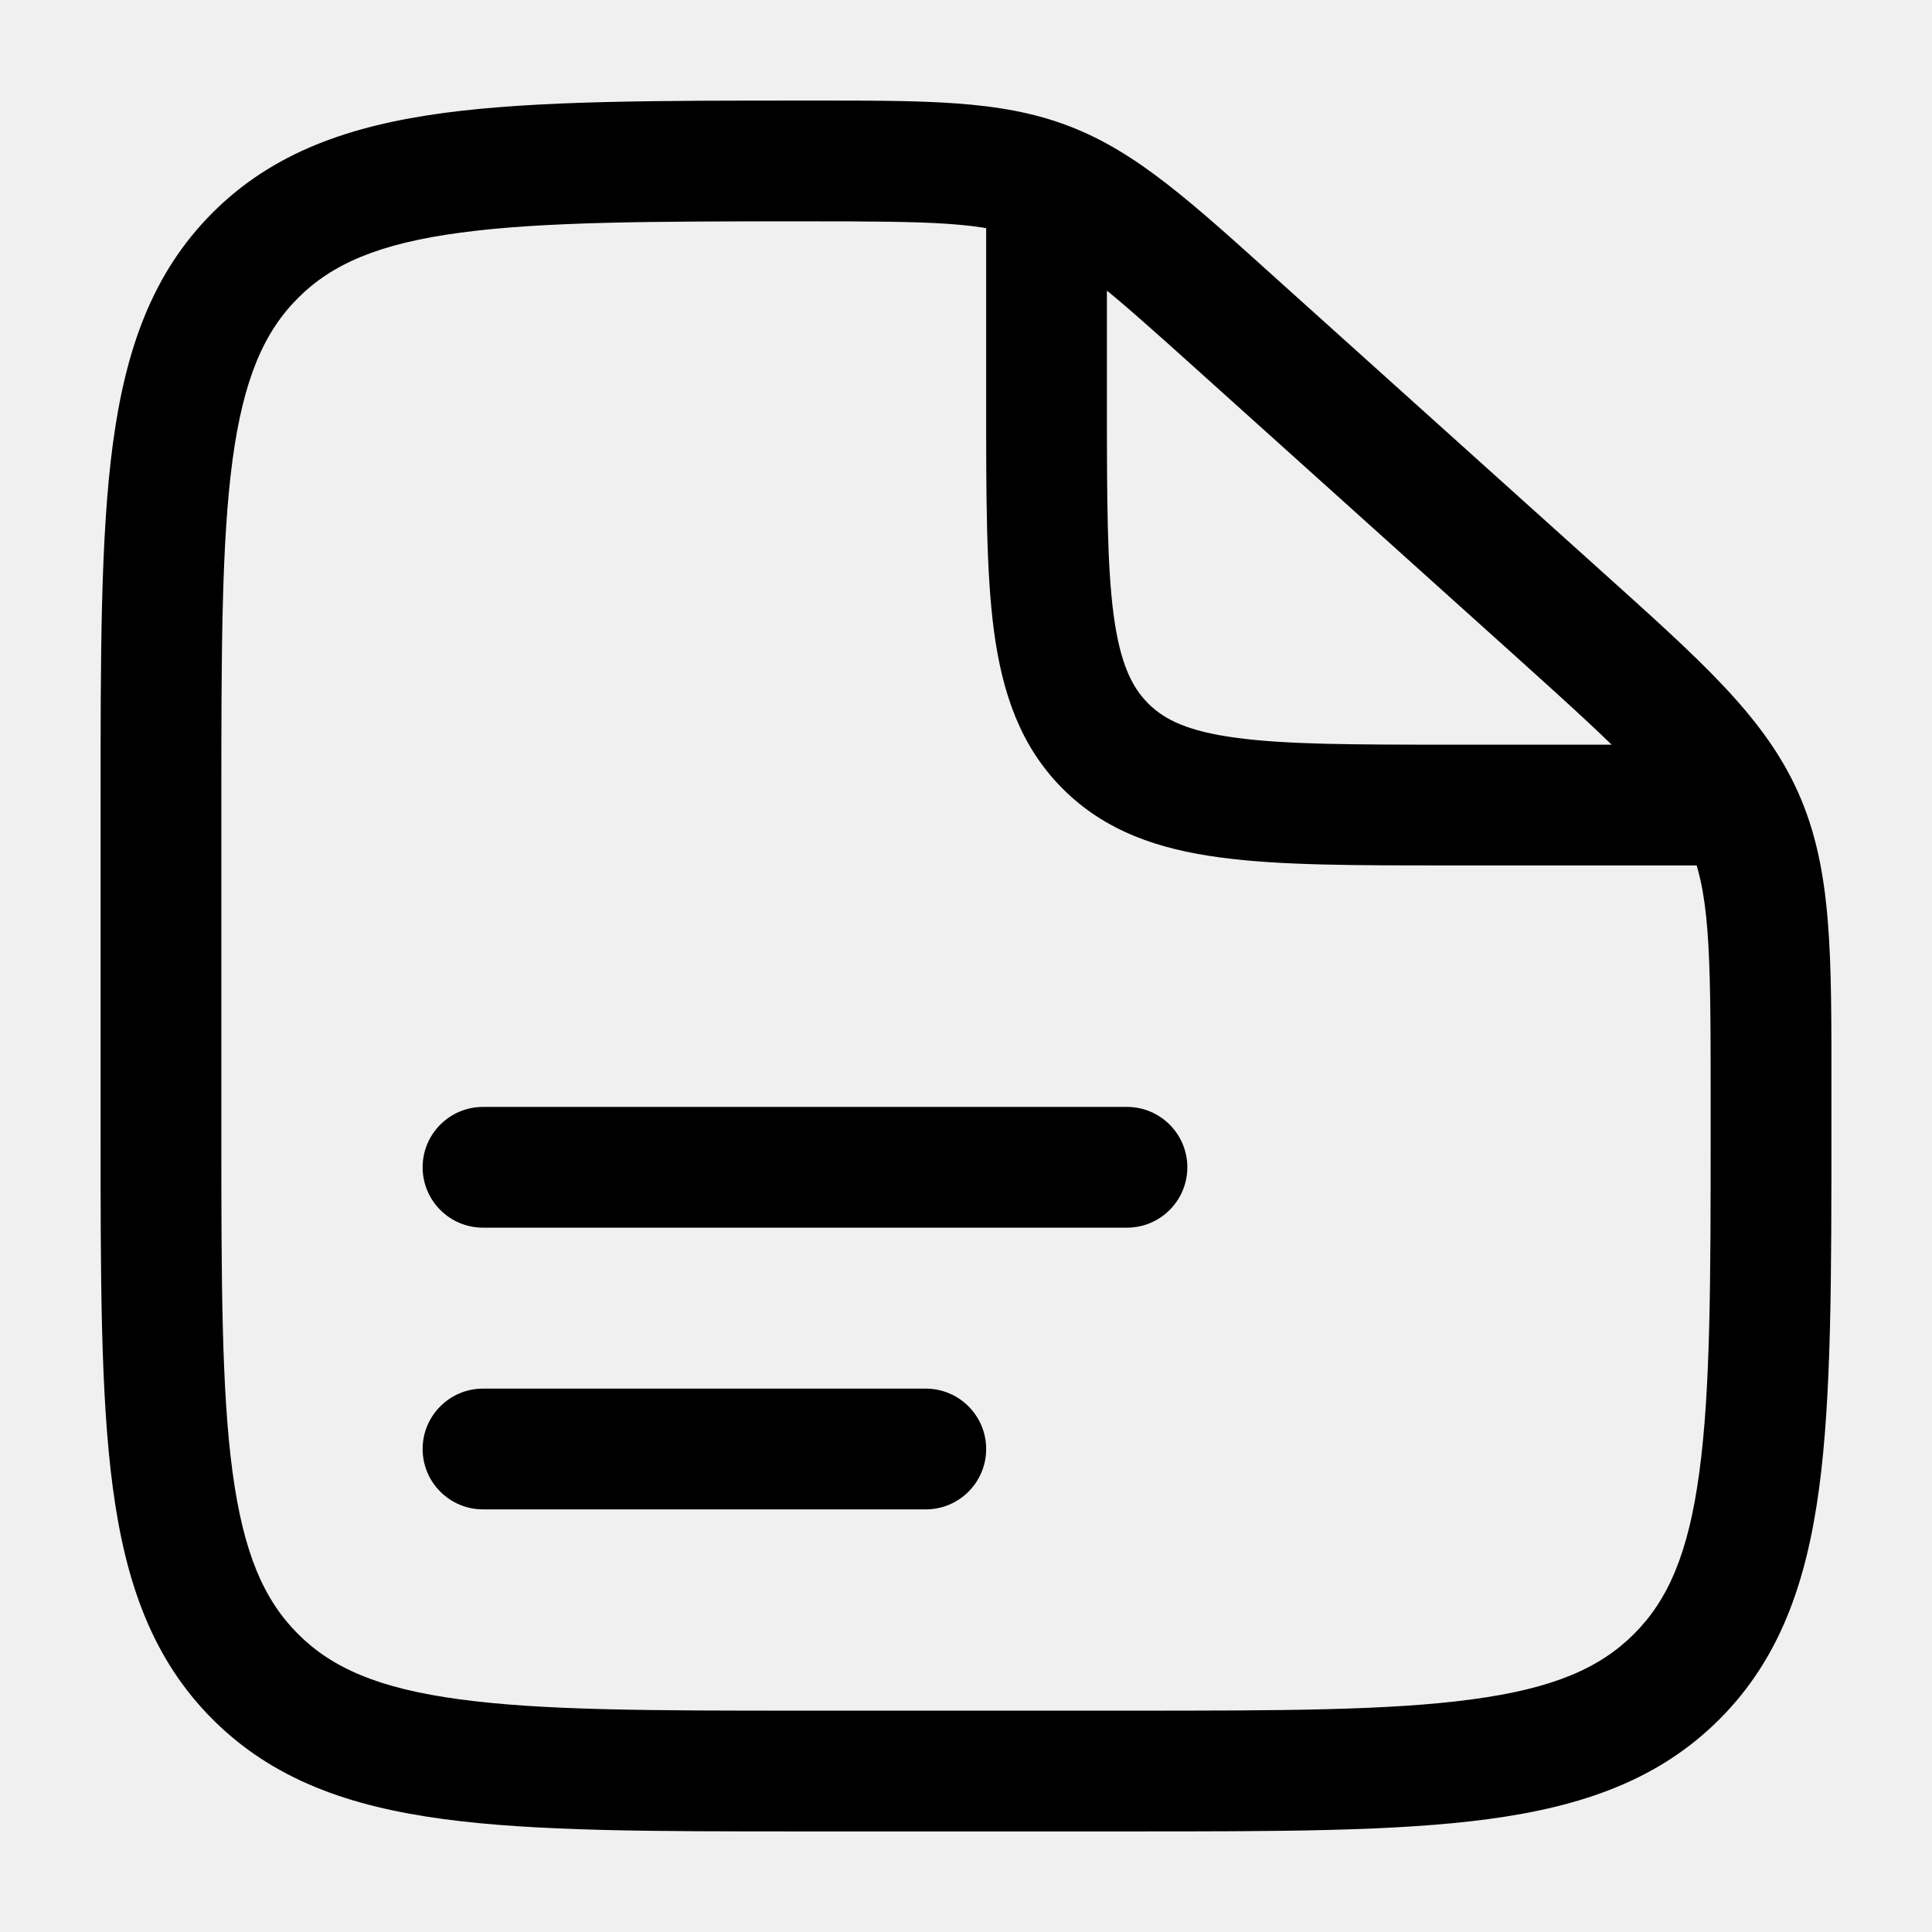
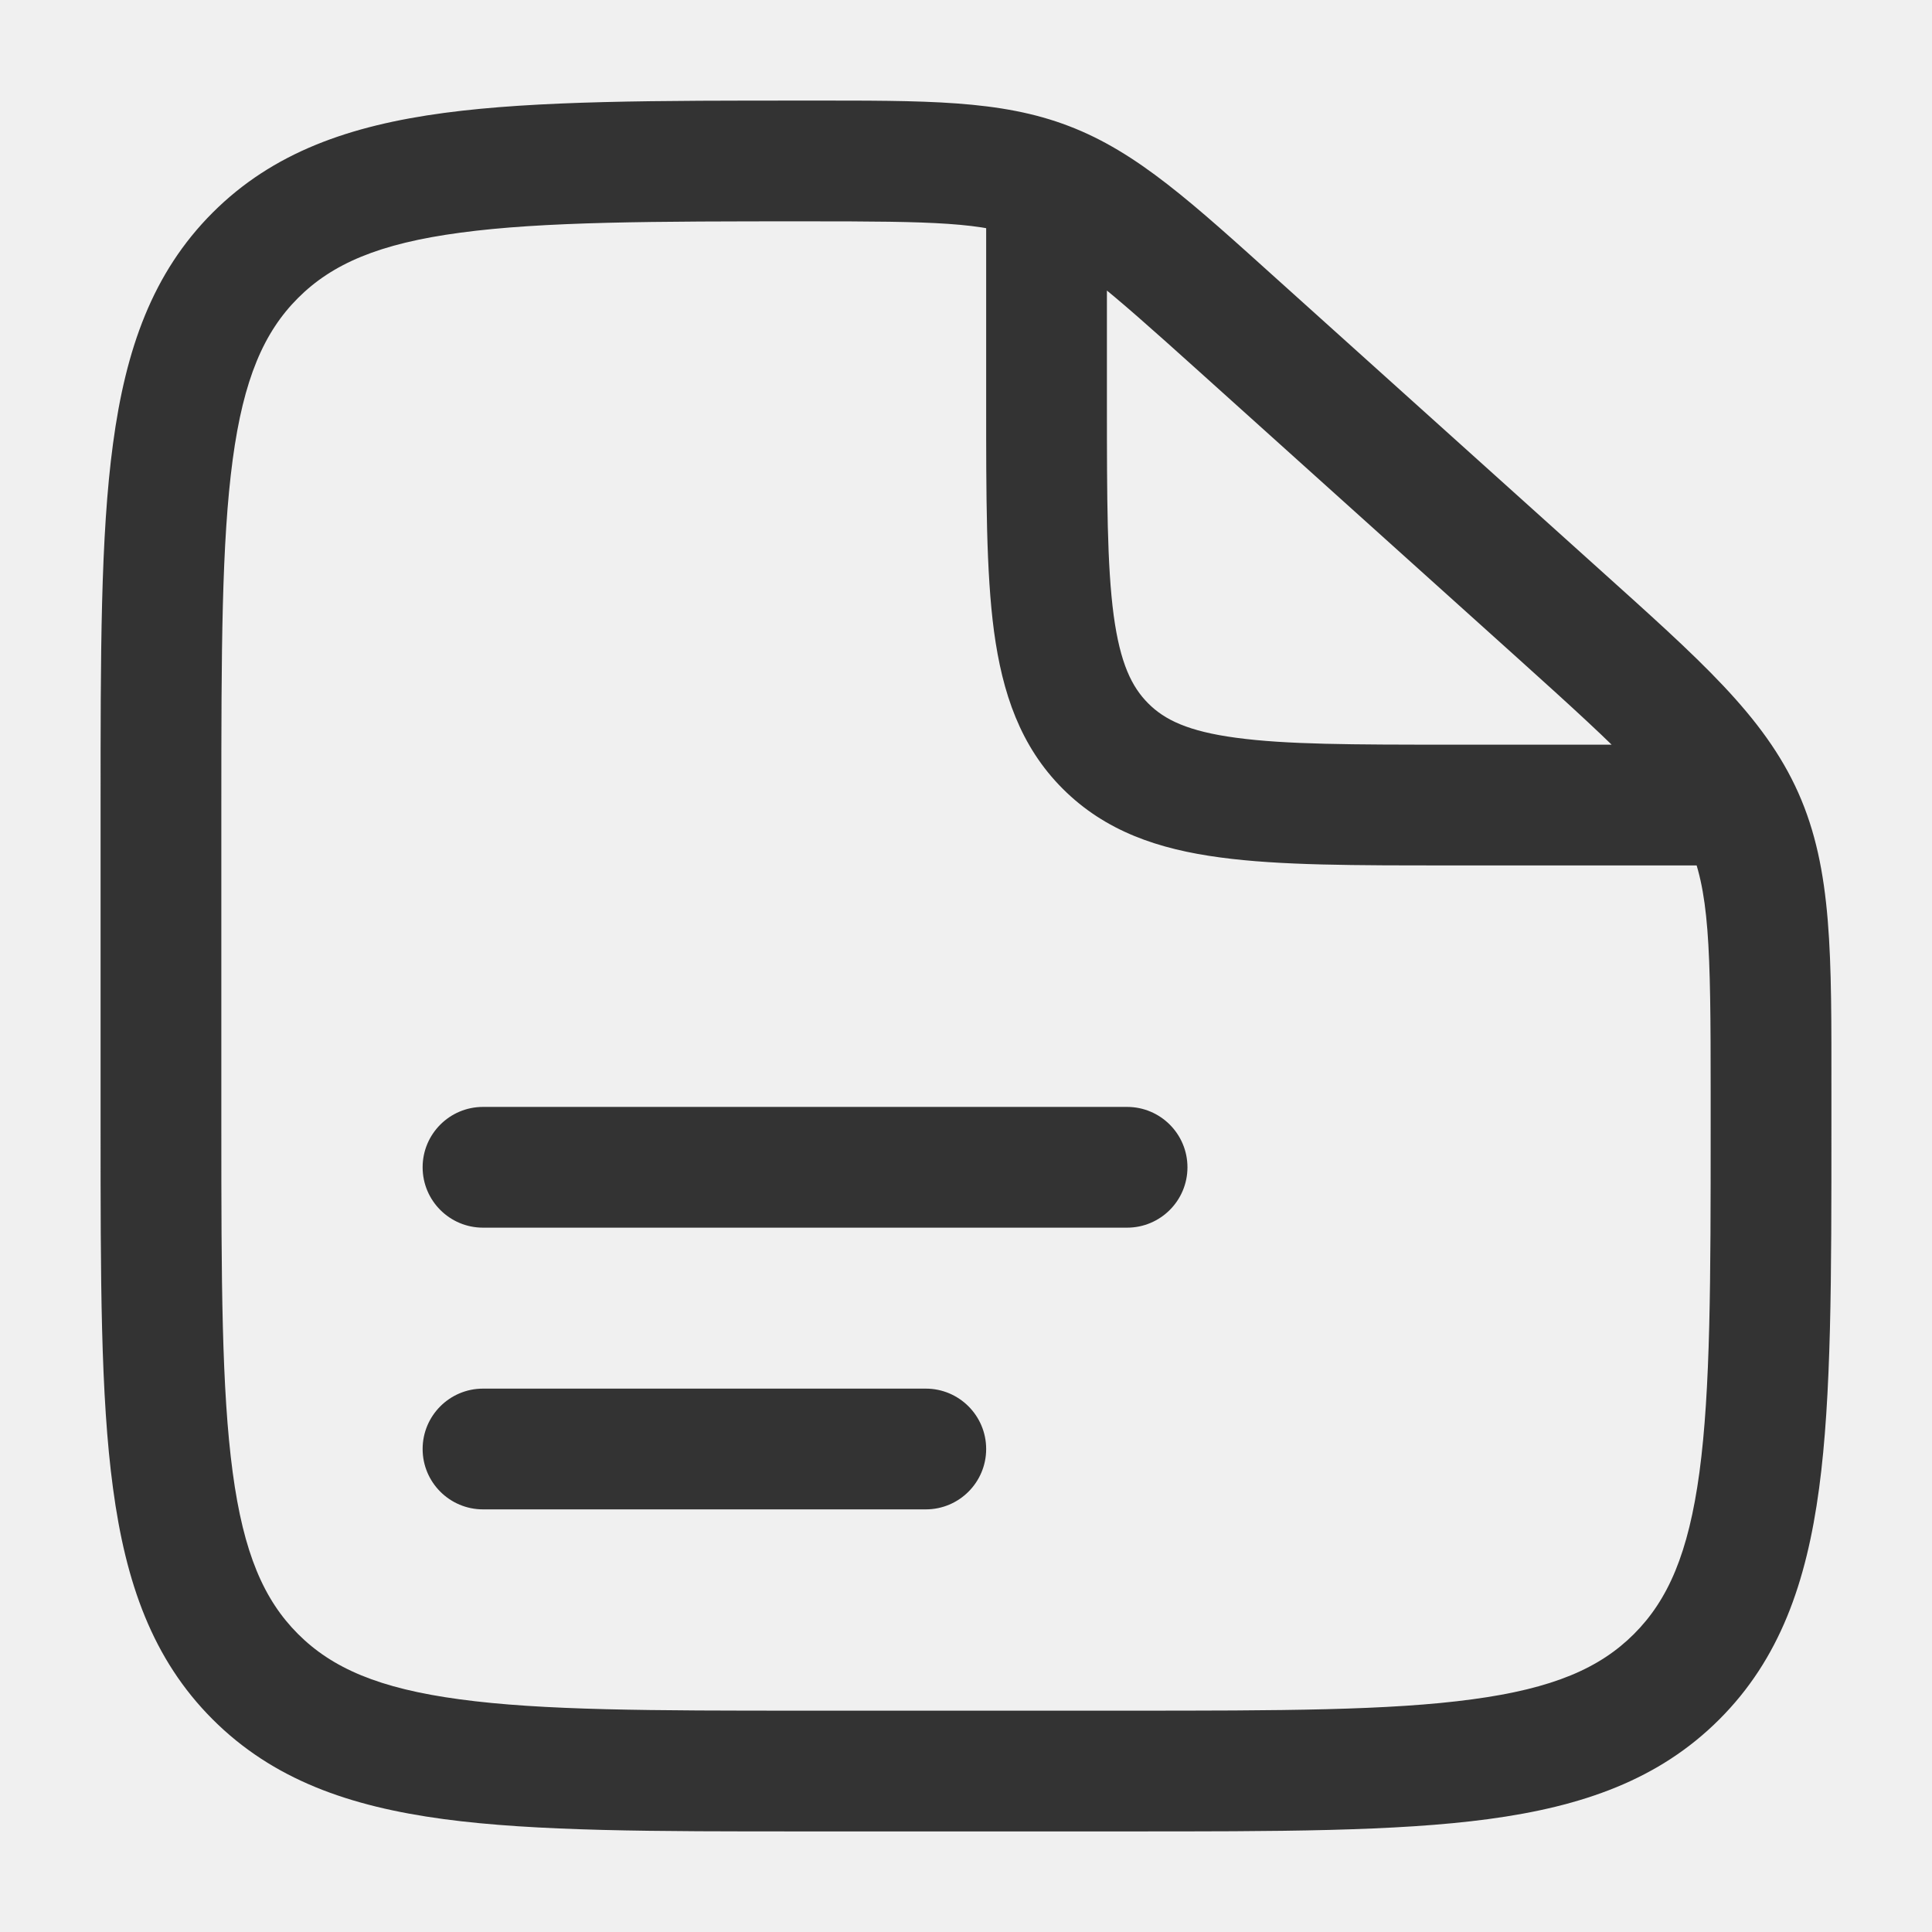
<svg xmlns="http://www.w3.org/2000/svg" width="16" height="16" viewBox="0 0 16 16" fill="none">
-   <g clip-path="url(#clip0_23_2238)">
-     <path d="M10.262 2.702L9.927 3.074V3.074L10.262 2.702ZM12.901 5.078L12.567 5.449L12.901 5.078ZM14.436 6.769L13.979 6.973V6.973L14.436 6.769ZM2.114 13.886L2.468 13.532L2.468 13.532L2.114 13.886ZM13.886 13.886L13.532 13.532L13.532 13.532L13.886 13.886ZM4 9.167C3.724 9.167 3.5 9.391 3.5 9.667C3.5 9.943 3.724 10.167 4 10.167V9.167ZM9.333 10.167C9.609 10.167 9.833 9.943 9.833 9.667C9.833 9.391 9.609 9.167 9.333 9.167V10.167ZM4 11.5C3.724 11.5 3.5 11.724 3.5 12C3.5 12.276 3.724 12.5 4 12.5V11.5ZM7.667 12.5C7.943 12.5 8.167 12.276 8.167 12C8.167 11.724 7.943 11.5 7.667 11.5V12.5ZM9.333 14.167H6.667V15.167H9.333V14.167ZM1.833 9.333V6.667H0.833V9.333H1.833ZM14.167 9.042V9.333H15.167V9.042H14.167ZM9.927 3.074L12.567 5.449L13.236 4.706L10.596 2.331L9.927 3.074ZM15.167 9.042C15.167 7.916 15.177 7.204 14.893 6.566L13.979 6.973C14.157 7.371 14.167 7.828 14.167 9.042H15.167ZM12.567 5.449C13.469 6.261 13.802 6.575 13.979 6.973L14.893 6.566C14.609 5.928 14.072 5.459 13.236 4.706L12.567 5.449ZM6.687 1.833C7.741 1.833 8.139 1.841 8.494 1.977L8.852 1.044C8.284 0.826 7.665 0.833 6.687 0.833V1.833ZM10.596 2.331C9.872 1.679 9.42 1.261 8.852 1.044L8.494 1.977C8.848 2.113 9.148 2.372 9.927 3.074L10.596 2.331ZM6.667 14.167C5.395 14.167 4.492 14.166 3.807 14.073C3.136 13.983 2.75 13.814 2.468 13.532L1.761 14.239C2.26 14.738 2.892 14.96 3.674 15.065C4.441 15.168 5.424 15.167 6.667 15.167V14.167ZM0.833 9.333C0.833 10.576 0.832 11.559 0.935 12.326C1.04 13.108 1.262 13.74 1.761 14.239L2.468 13.532C2.186 13.25 2.017 12.864 1.926 12.193C1.834 11.508 1.833 10.605 1.833 9.333H0.833ZM9.333 15.167C10.576 15.167 11.559 15.168 12.326 15.065C13.108 14.96 13.74 14.738 14.239 14.239L13.532 13.532C13.25 13.814 12.864 13.983 12.193 14.073C11.508 14.166 10.604 14.167 9.333 14.167V15.167ZM14.167 9.333C14.167 10.605 14.166 11.508 14.073 12.193C13.983 12.864 13.814 13.25 13.532 13.532L14.239 14.239C14.738 13.74 14.96 13.108 15.065 12.326C15.168 11.559 15.167 10.576 15.167 9.333H14.167ZM1.833 6.667C1.833 5.395 1.834 4.492 1.926 3.807C2.017 3.137 2.186 2.75 2.468 2.468L1.761 1.761C1.262 2.26 1.04 2.892 0.935 3.674C0.832 4.441 0.833 5.424 0.833 6.667H1.833ZM6.687 0.833C5.437 0.833 4.45 0.832 3.679 0.935C2.895 1.04 2.26 1.262 1.761 1.761L2.468 2.468C2.75 2.186 3.137 2.017 3.812 1.927C4.5 1.834 5.409 1.833 6.687 1.833V0.833ZM4 10.167H9.333V9.167H4V10.167ZM4 12.5H7.667V11.5H4V12.5ZM8.167 1.667V3.333H9.167V1.667H8.167ZM12 7.167H14.667V6.167H12V7.167ZM8.167 3.333C8.167 4.105 8.166 4.734 8.232 5.229C8.301 5.738 8.449 6.18 8.801 6.532L9.508 5.825C9.373 5.689 9.277 5.494 9.223 5.096C9.168 4.683 9.167 4.133 9.167 3.333H8.167ZM12 6.167C11.2 6.167 10.651 6.166 10.238 6.11C9.839 6.057 9.644 5.961 9.508 5.825L8.801 6.532C9.154 6.885 9.595 7.033 10.105 7.101C10.6 7.168 11.228 7.167 12 7.167V6.167Z" fill="currentColor" />
+   <g clip-path="url(#clip0_2105_66642)">
+     <path d="M10.262 2.702L9.928 3.074V3.074L10.262 2.702ZM12.901 5.078L12.567 5.449L12.901 5.078ZM14.436 6.769L13.979 6.973V6.973L14.436 6.769ZM2.115 13.886L2.468 13.532L2.468 13.532L2.115 13.886ZM13.886 13.886L13.532 13.532L13.532 13.532L13.886 13.886ZM4 9.167C3.724 9.167 3.5 9.391 3.5 9.667C3.5 9.943 3.724 10.167 4 10.167V9.167ZM9.334 10.167C9.61 10.167 9.834 9.943 9.834 9.667C9.834 9.391 9.61 9.167 9.334 9.167V10.167ZM4 11.5C3.724 11.5 3.5 11.724 3.5 12C3.5 12.276 3.724 12.5 4 12.5V11.5ZM7.667 12.5C7.943 12.5 8.167 12.276 8.167 12C8.167 11.724 7.943 11.5 7.667 11.5V12.5ZM9.334 14.667V14.167H6.667V14.667V15.167H9.334V14.667ZM1.333 9.333H1.833V6.667H1.333H0.833V9.333H1.333ZM14.667 9.042H14.167V9.333H14.667H15.167V9.042H14.667ZM10.262 2.702L9.928 3.074L12.567 5.449L12.901 5.078L13.236 4.706L10.597 2.331L10.262 2.702ZM14.667 9.042H15.167C15.167 7.916 15.177 7.204 14.893 6.566L14.436 6.769L13.979 6.973C14.157 7.371 14.167 7.828 14.167 9.042H14.667ZM12.901 5.078L12.567 5.449C13.469 6.261 13.802 6.575 13.979 6.973L14.436 6.769L14.893 6.566C14.609 5.928 14.072 5.459 13.236 4.706L12.901 5.078ZM6.687 1.333V1.833C7.741 1.833 8.139 1.841 8.494 1.977L8.673 1.51L8.852 1.044C8.284 0.826 7.665 0.833 6.687 0.833V1.333ZM10.262 2.702L10.597 2.331C9.873 1.679 9.42 1.261 8.852 1.044L8.673 1.51L8.494 1.977C8.849 2.113 9.148 2.372 9.928 3.074L10.262 2.702ZM6.667 14.667V14.167C5.396 14.167 4.492 14.166 3.807 14.073C3.137 13.983 2.75 13.814 2.468 13.532L2.115 13.886L1.761 14.239C2.26 14.738 2.893 14.96 3.674 15.065C4.441 15.168 5.424 15.167 6.667 15.167V14.667ZM1.333 9.333H0.833C0.833 10.576 0.832 11.559 0.936 12.326C1.041 13.108 1.262 13.74 1.761 14.239L2.115 13.886L2.468 13.532C2.186 13.25 2.017 12.864 1.927 12.193C1.835 11.508 1.833 10.605 1.833 9.333H1.333ZM9.334 14.667V15.167C10.576 15.167 11.559 15.168 12.326 15.065C13.108 14.96 13.74 14.738 14.239 14.239L13.886 13.886L13.532 13.532C13.25 13.814 12.864 13.983 12.193 14.073C11.508 14.166 10.605 14.167 9.334 14.167V14.667ZM14.667 9.333H14.167C14.167 10.605 14.166 11.508 14.074 12.193C13.983 12.864 13.814 13.25 13.532 13.532L13.886 13.886L14.239 14.239C14.738 13.74 14.96 13.108 15.065 12.326C15.168 11.559 15.167 10.576 15.167 9.333H14.667ZM1.333 6.667H1.833C1.833 5.395 1.835 4.492 1.927 3.807C2.017 3.137 2.186 2.75 2.468 2.468L2.115 2.114L1.761 1.761C1.262 2.26 1.041 2.892 0.936 3.674C0.832 4.441 0.833 5.424 0.833 6.667H1.333ZM6.687 1.333V0.833C5.437 0.833 4.45 0.832 3.679 0.935C2.895 1.04 2.26 1.262 1.761 1.761L2.115 2.114L2.468 2.468C2.75 2.186 3.137 2.017 3.812 1.927C4.501 1.834 5.409 1.833 6.687 1.833V1.333ZM4 9.667V10.167H9.334V9.667V9.167H4V9.667ZM4 12V12.5H7.667V12V11.5H4V12ZM8.667 1.667H8.167V3.333H8.667H9.167V1.667H8.667ZM12 6.667V7.167H14.667V6.667V6.167H12V6.667ZM8.667 3.333H8.167C8.167 4.105 8.166 4.734 8.232 5.229C8.301 5.738 8.449 6.18 8.801 6.532L9.155 6.179L9.509 5.825C9.373 5.689 9.277 5.494 9.223 5.096C9.168 4.683 9.167 4.133 9.167 3.333H8.667ZM12 6.667V6.167C11.2 6.167 10.651 6.166 10.238 6.11C9.84 6.057 9.644 5.961 9.509 5.825L9.155 6.179L8.801 6.532C9.154 6.885 9.595 7.033 10.105 7.101C10.6 7.168 11.229 7.167 12 7.167V6.667Z" fill="#333333" />
  </g>
  <defs>
-     <clipPath id="clip0_23_2238">
+     <clipPath id="clip0_2105_66642">
      <rect width="16" height="16" fill="white" />
    </clipPath>
  </defs>
</svg>
